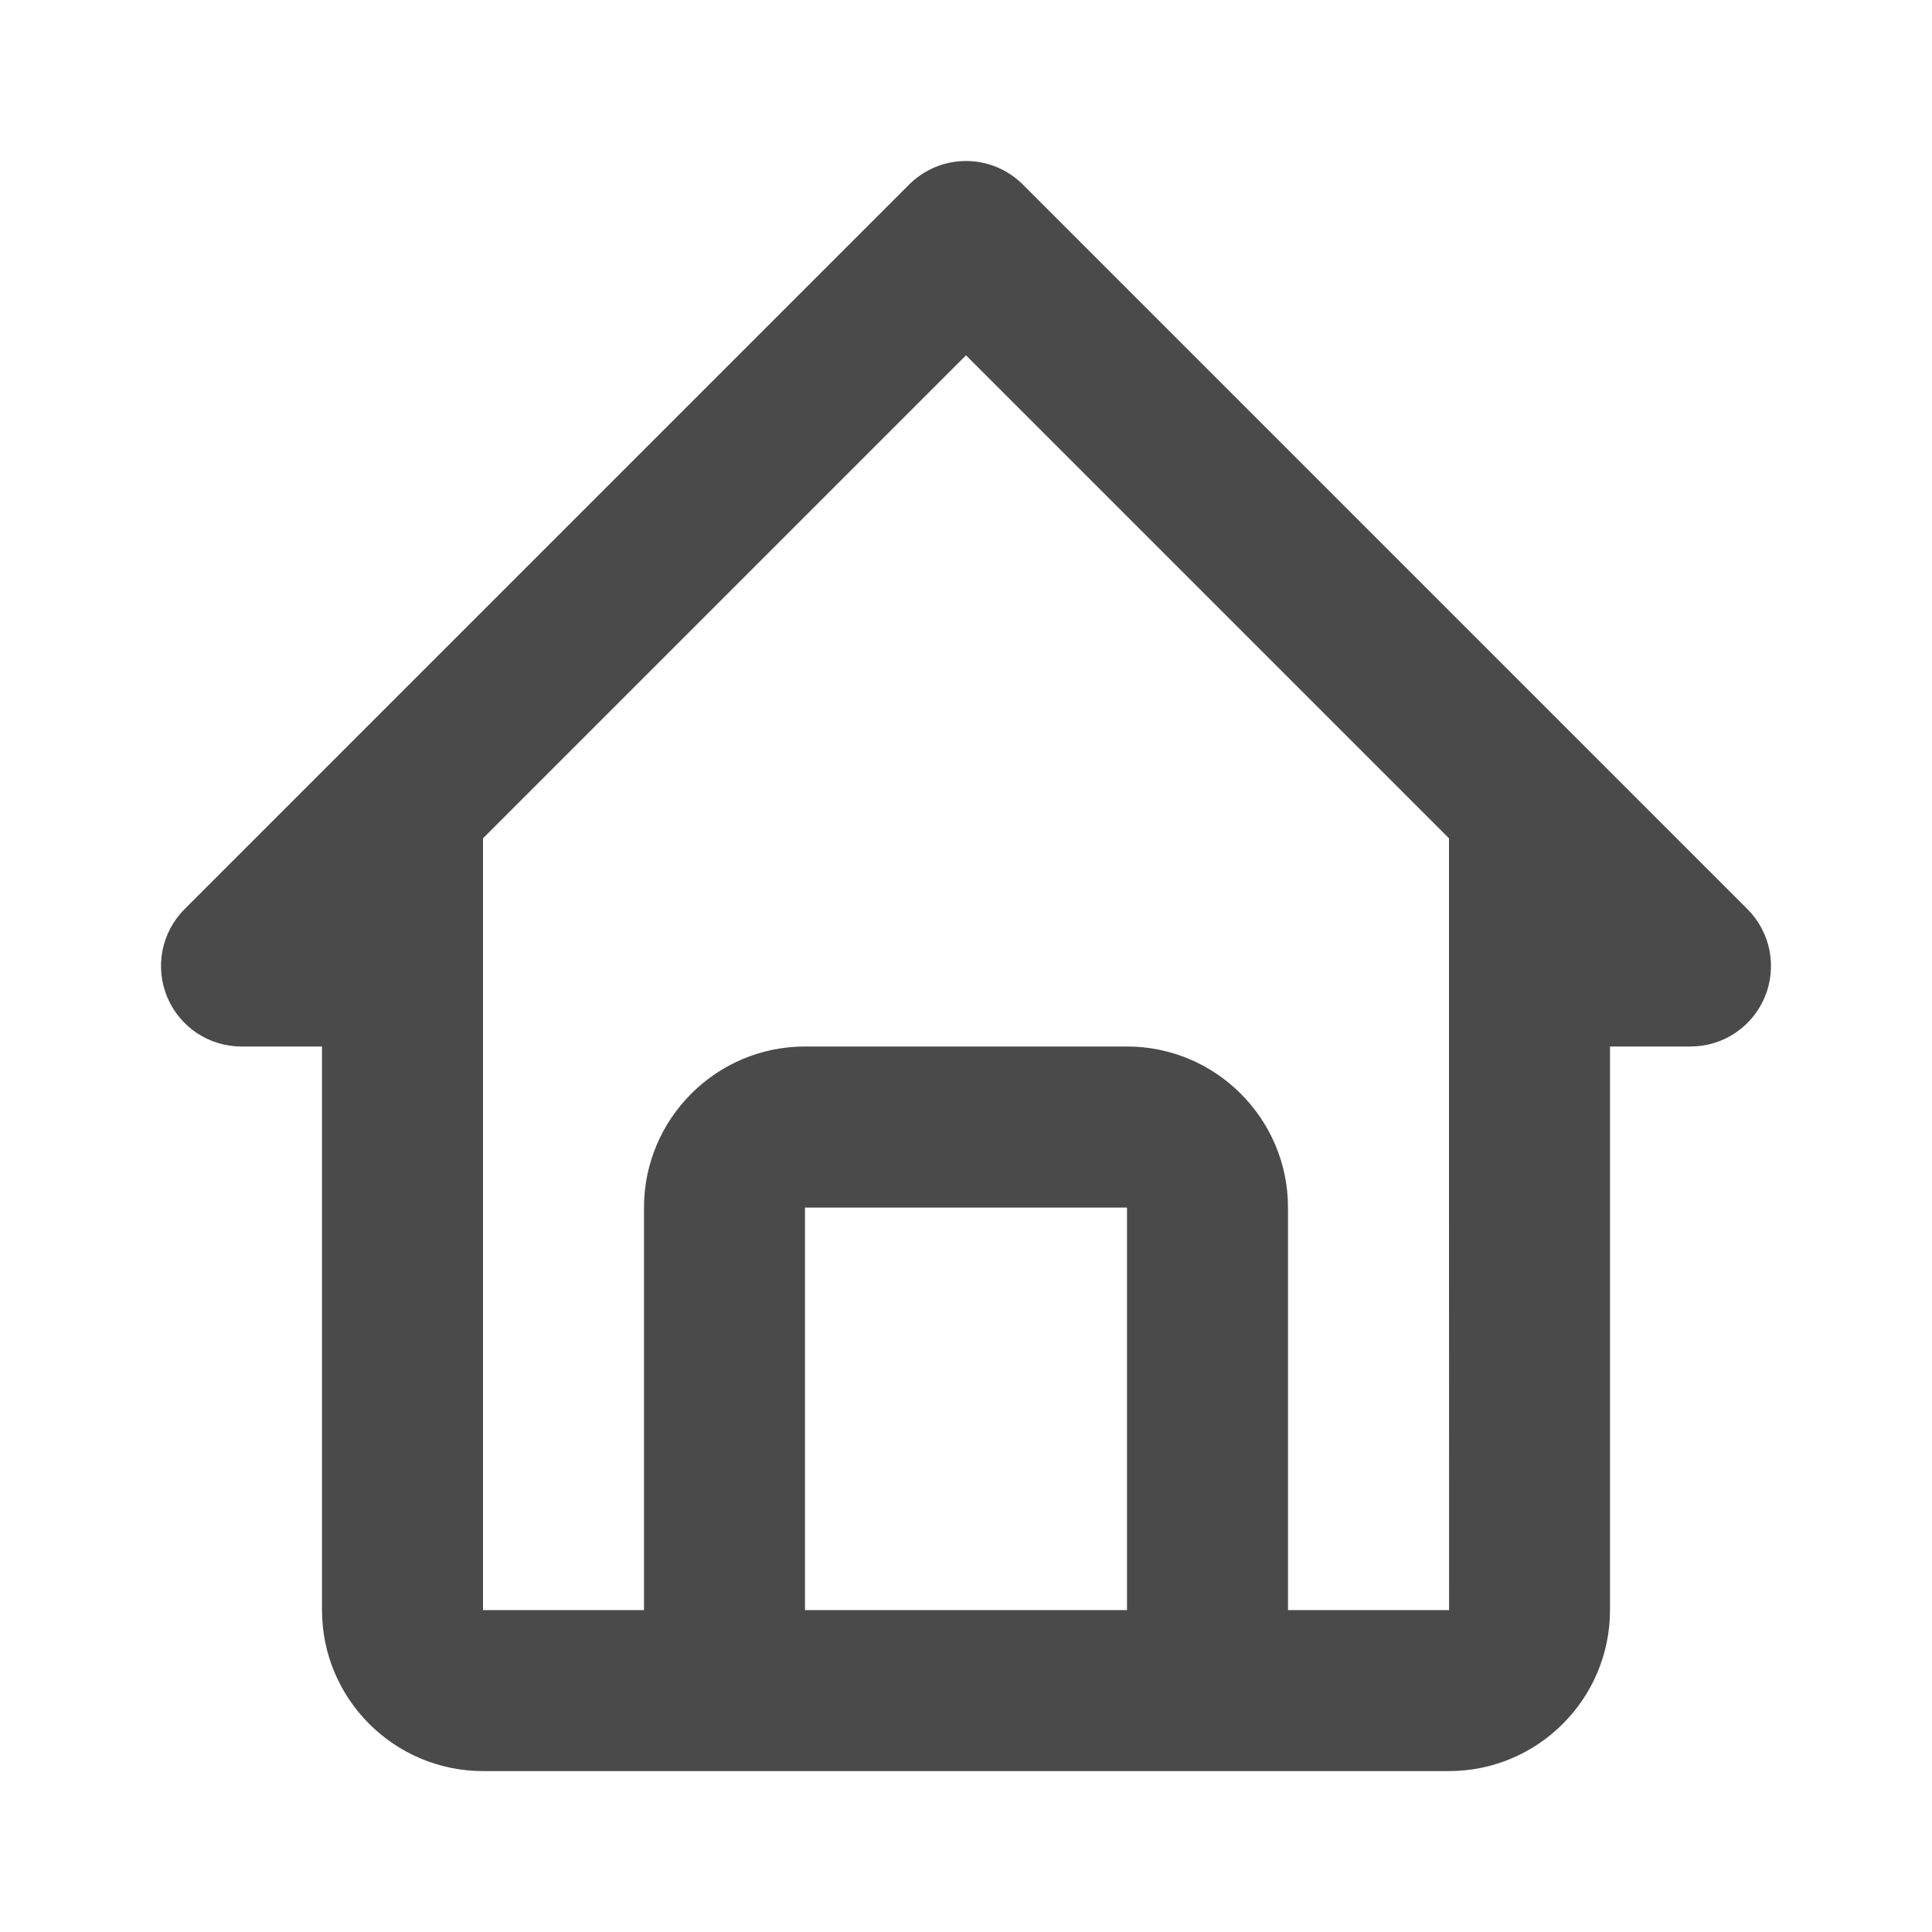
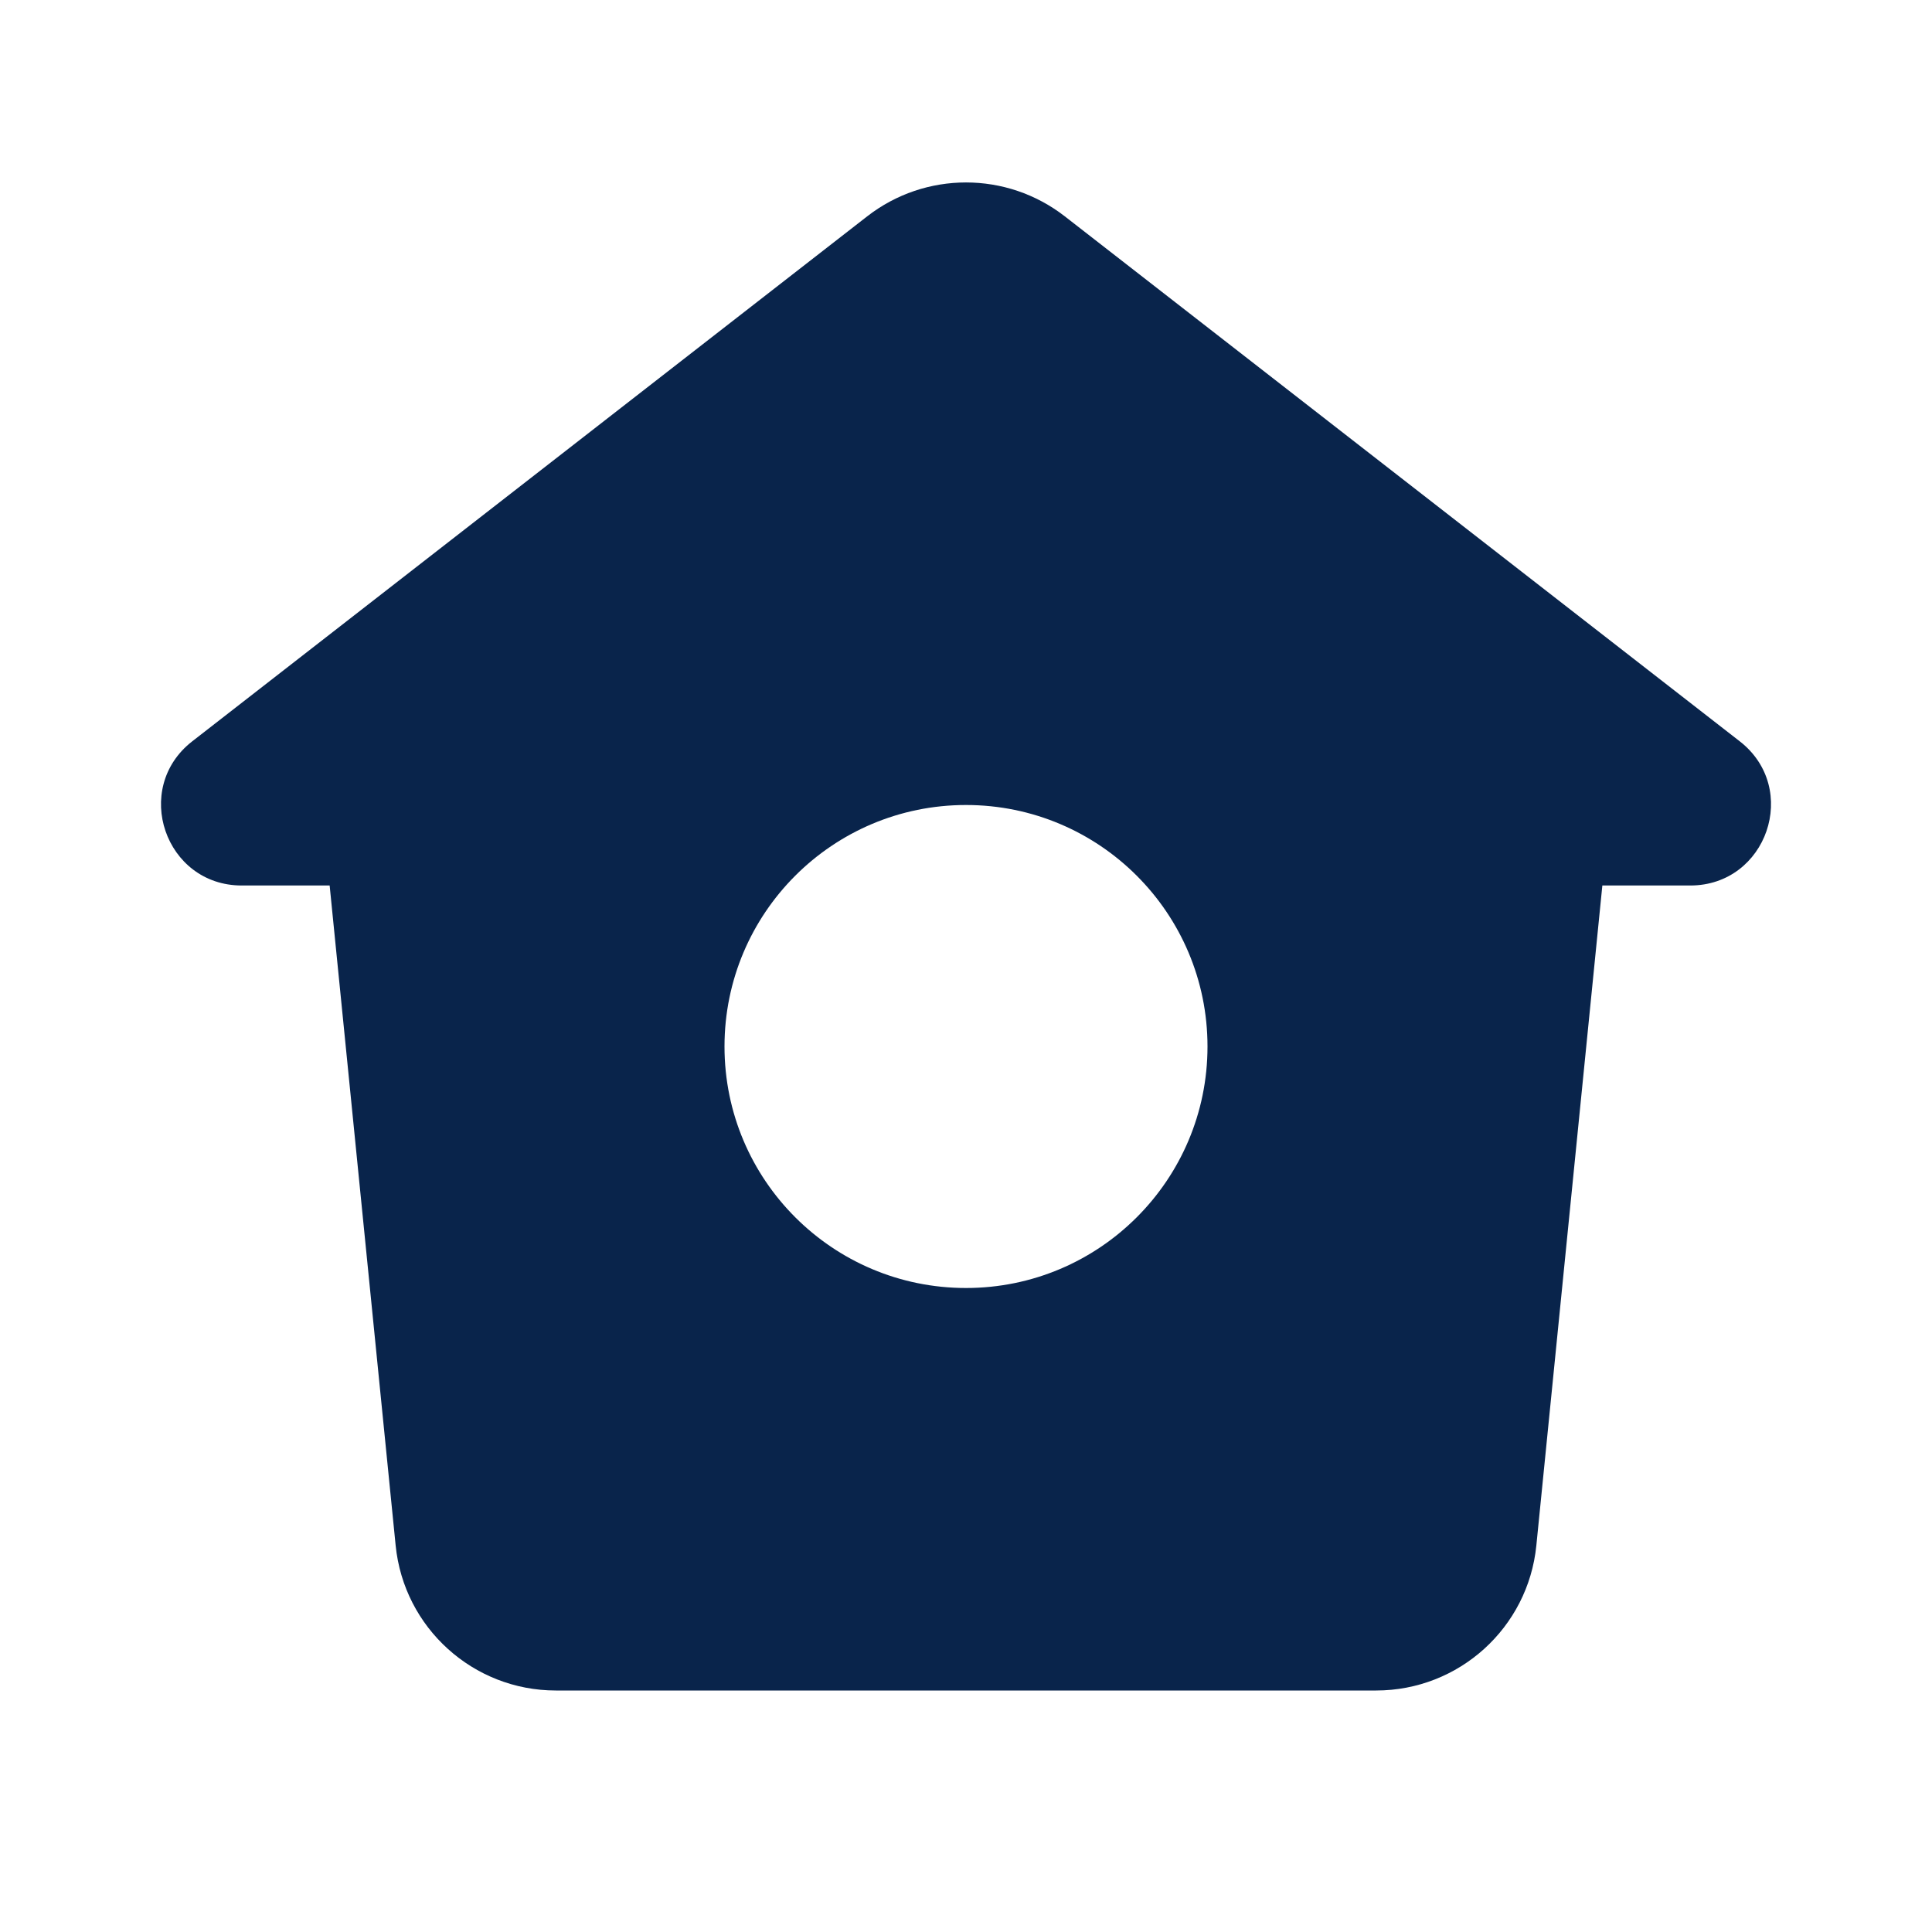
- <svg xmlns="http://www.w3.org/2000/svg" width="24" height="24" viewBox="0 0 24 24" fill="none">
-   <path d="M3 13H4V20.001C4 21.104 4.897 22.001 6 22.001H18C19.103 22.001 20 21.104 20 20.001V13H21C21.198 13 21.391 12.942 21.556 12.832C21.72 12.722 21.848 12.566 21.924 12.383C22 12.2 22.019 11.999 21.981 11.805C21.942 11.611 21.847 11.433 21.707 11.293L12.707 2.293C12.614 2.2 12.504 2.127 12.383 2.076C12.261 2.026 12.131 2 12 2C11.869 2 11.739 2.026 11.617 2.076C11.496 2.127 11.386 2.2 11.293 2.293L2.293 11.293C2.153 11.433 2.058 11.611 2.019 11.805C1.981 11.999 2 12.2 2.076 12.383C2.152 12.566 2.28 12.722 2.444 12.832C2.609 12.942 2.802 13 3 13ZM10 20.001V15.001H14V20.001H10ZM12 4.414L18 10.414V15.001L18.001 20.001H16V15.001C16 13.898 15.103 13 14 13H10C8.897 13 8 13.898 8 15.001V20.001H6V10.414L12 4.414Z" fill="#4A4A4A" />
+ <svg xmlns="http://www.w3.org/2000/svg" width="24px" height="24px" viewBox="0 0 24 24" version="1.1">
+   <g id="Icon" stroke="none" stroke-width="1" fill="none" fill-rule="evenodd">
+     <g id="Building" transform="translate(-48, -144)">
+       <g id="home_5_fill" transform="translate(48, 144)">
+         <path d="M24,0 L24,24 L0,24 L0,0 L24,0 Z M12.593,23.258 L12.582,23.26 L12.511,23.295 L12.492,23.299 L12.492,23.299 L12.477,23.295 L12.406,23.26 C12.396,23.256 12.387,23.259 12.382,23.265 L12.378,23.276 L12.361,23.703 L12.366,23.723 L12.377,23.736 L12.48,23.81 L12.495,23.814 L12.495,23.814 L12.507,23.81 L12.611,23.736 L12.623,23.72 L12.623,23.72 L12.627,23.703 L12.61,23.276 C12.608,23.266 12.601,23.259 12.593,23.258 L12.593,23.258 Z M12.858,23.145 L12.845,23.147 L12.66,23.24 L12.65,23.25 L12.65,23.25 L12.647,23.261 L12.665,23.691 L12.67,23.703 L12.67,23.703 L12.678,23.71 L12.879,23.803 C12.891,23.807 12.902,23.803 12.908,23.795 L12.912,23.781 L12.878,23.167 C12.875,23.155 12.867,23.147 12.858,23.145 L12.858,23.145 Z M12.143,23.147 C12.133,23.142 12.122,23.145 12.116,23.153 L12.11,23.167 L12.076,23.781 C12.075,23.793 12.083,23.802 12.093,23.805 L12.108,23.803 L12.309,23.71 L12.319,23.702 L12.319,23.702 L12.323,23.691 L12.34,23.261 L12.337,23.249 L12.337,23.249 L12.328,23.24 L12.143,23.147 Z" id="MingCute" fill-rule="nonzero" />
+         <path d="M13.228,2.688 C12.506,2.126 11.494,2.126 10.772,2.688 L2.388,9.209 C1.636,9.794 2.05,11 3.003,11 L4.095,11 L4.915,19.199 C5.017,20.221 5.878,21 6.905,21 L17.095,21 C18.123,21 18.983,20.221 19.085,19.199 L19.905,11 L20.997,11 C21.949,11 22.365,9.795 21.612,9.209 L13.228,2.688 Z M12,16 C13.657,16 15,14.657 15,13 C15,11.343 13.657,10 12,10 C10.343,10 9,11.343 9,13 C9,14.657 10.343,16 12,16 Z" id="形状" fill="#09244BFF" />
+       </g>
+     </g>
+   </g>
</svg>
